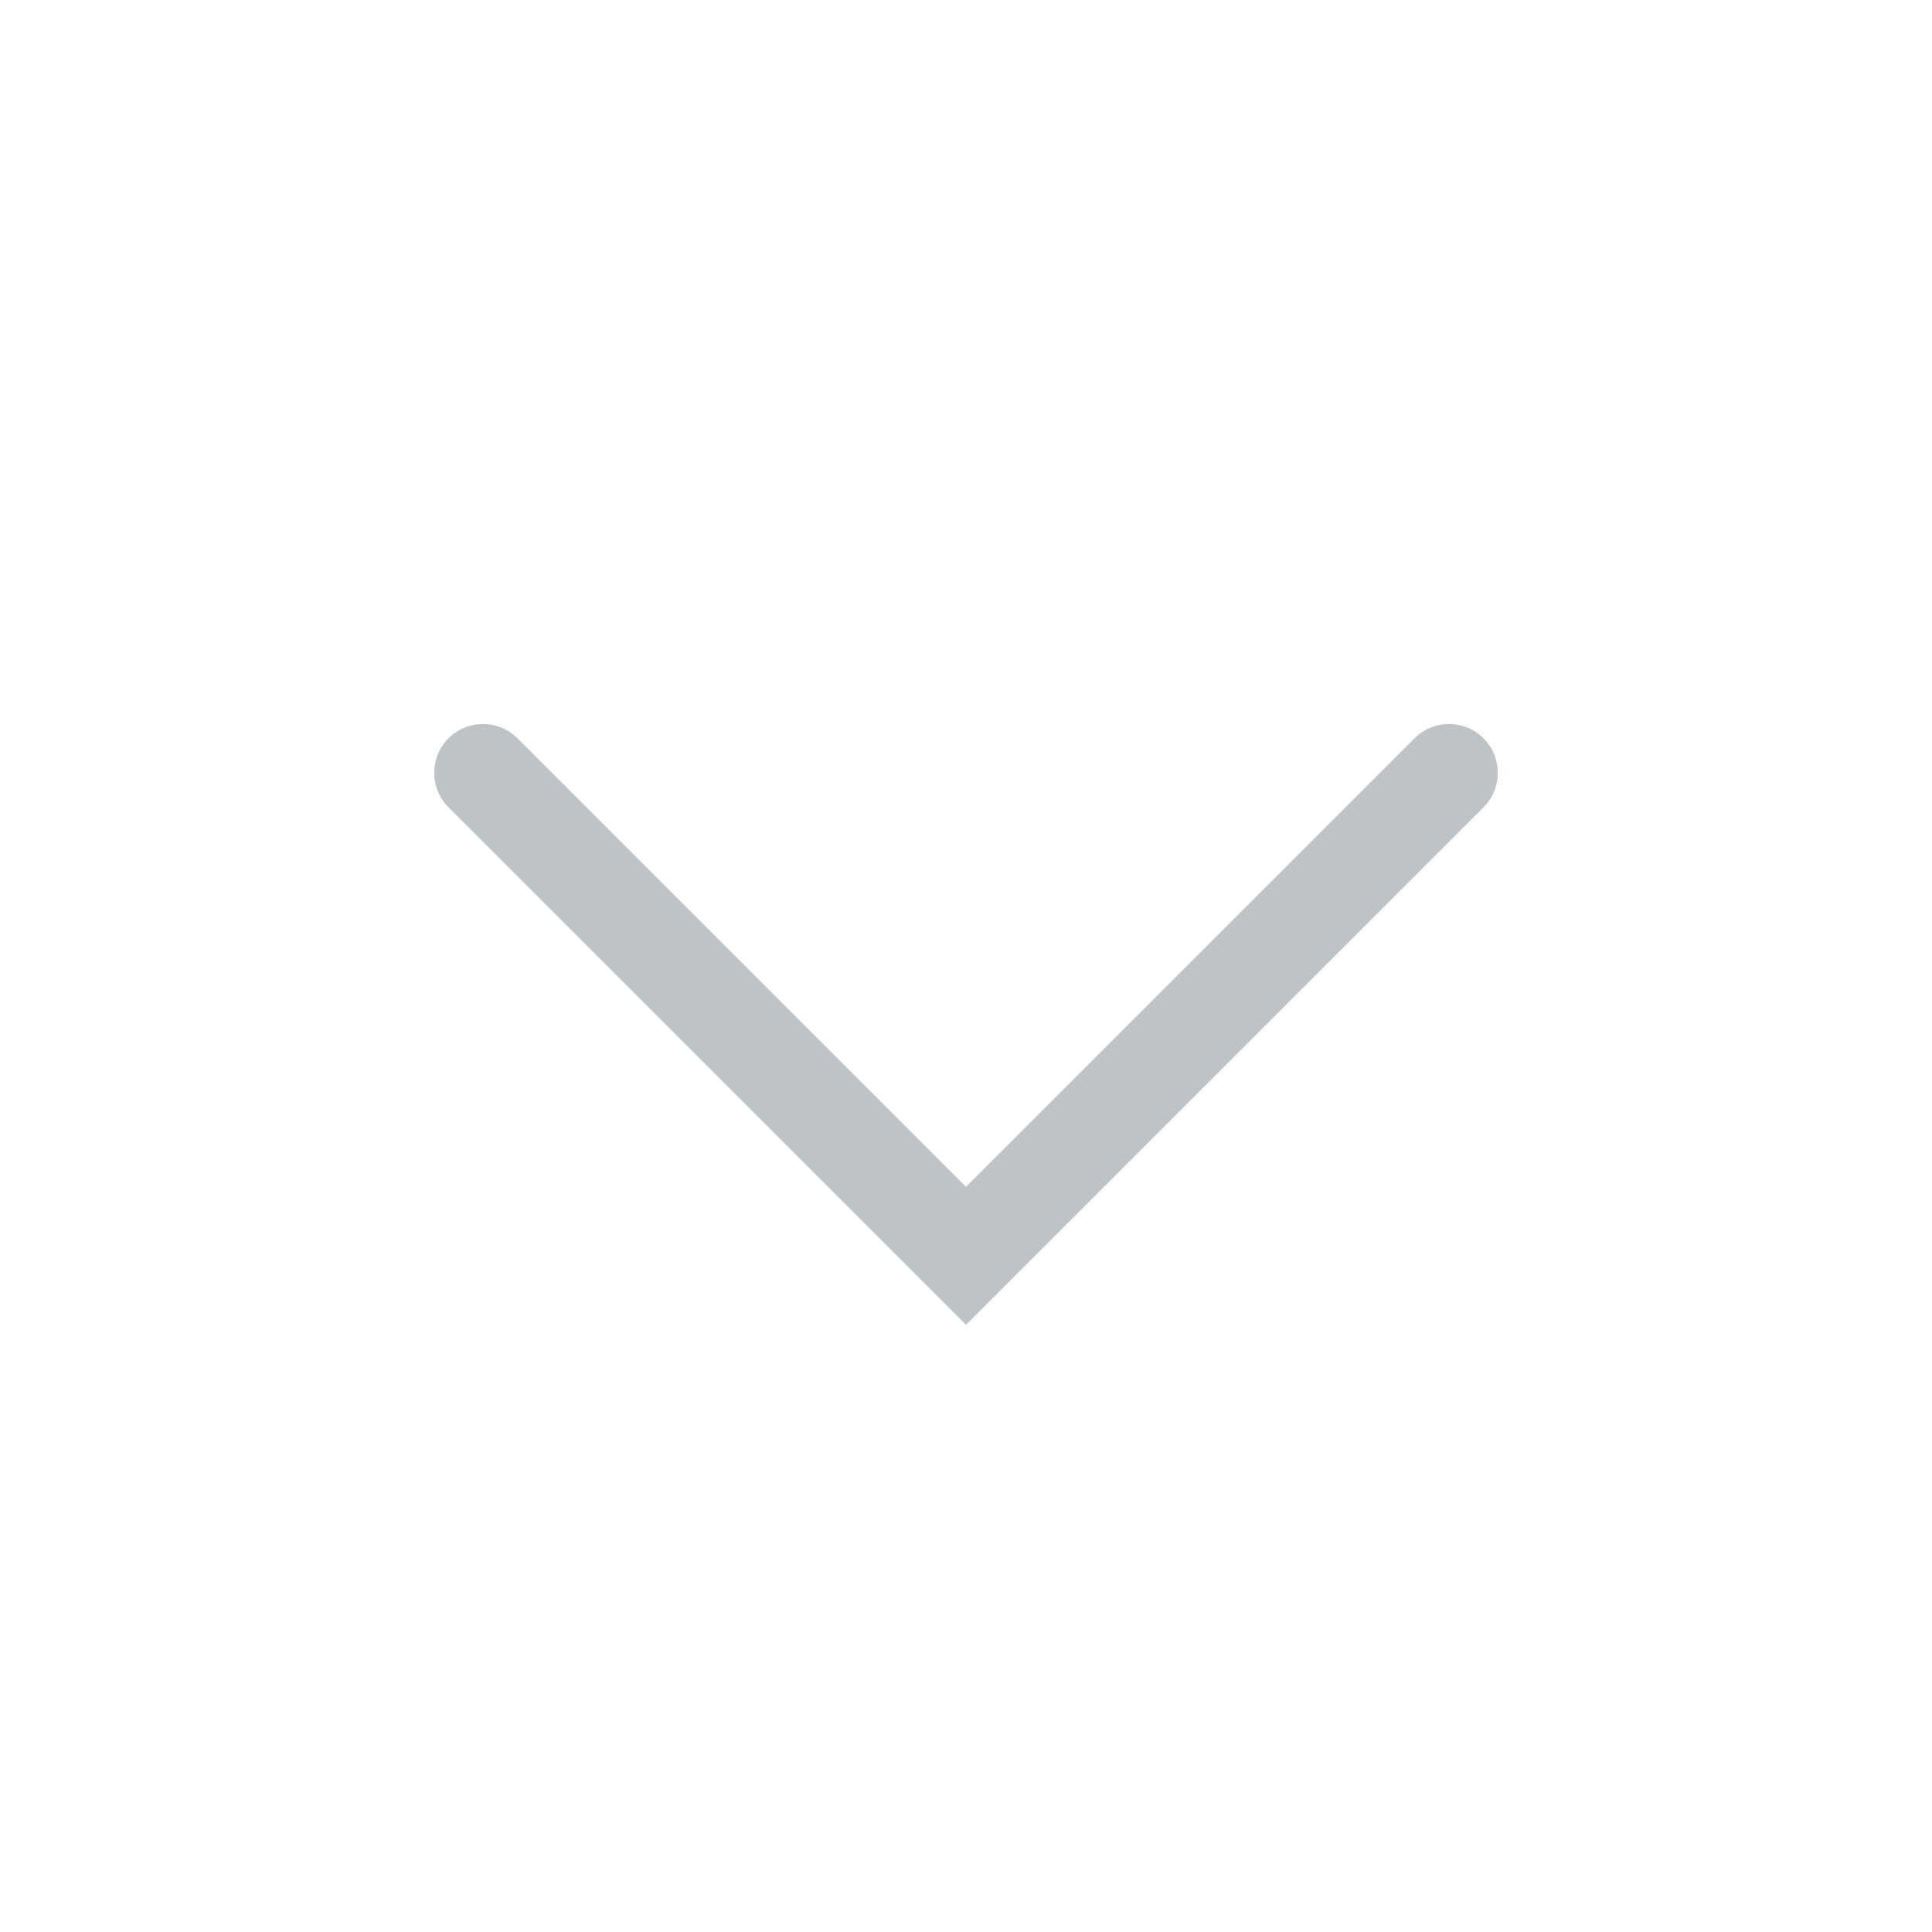
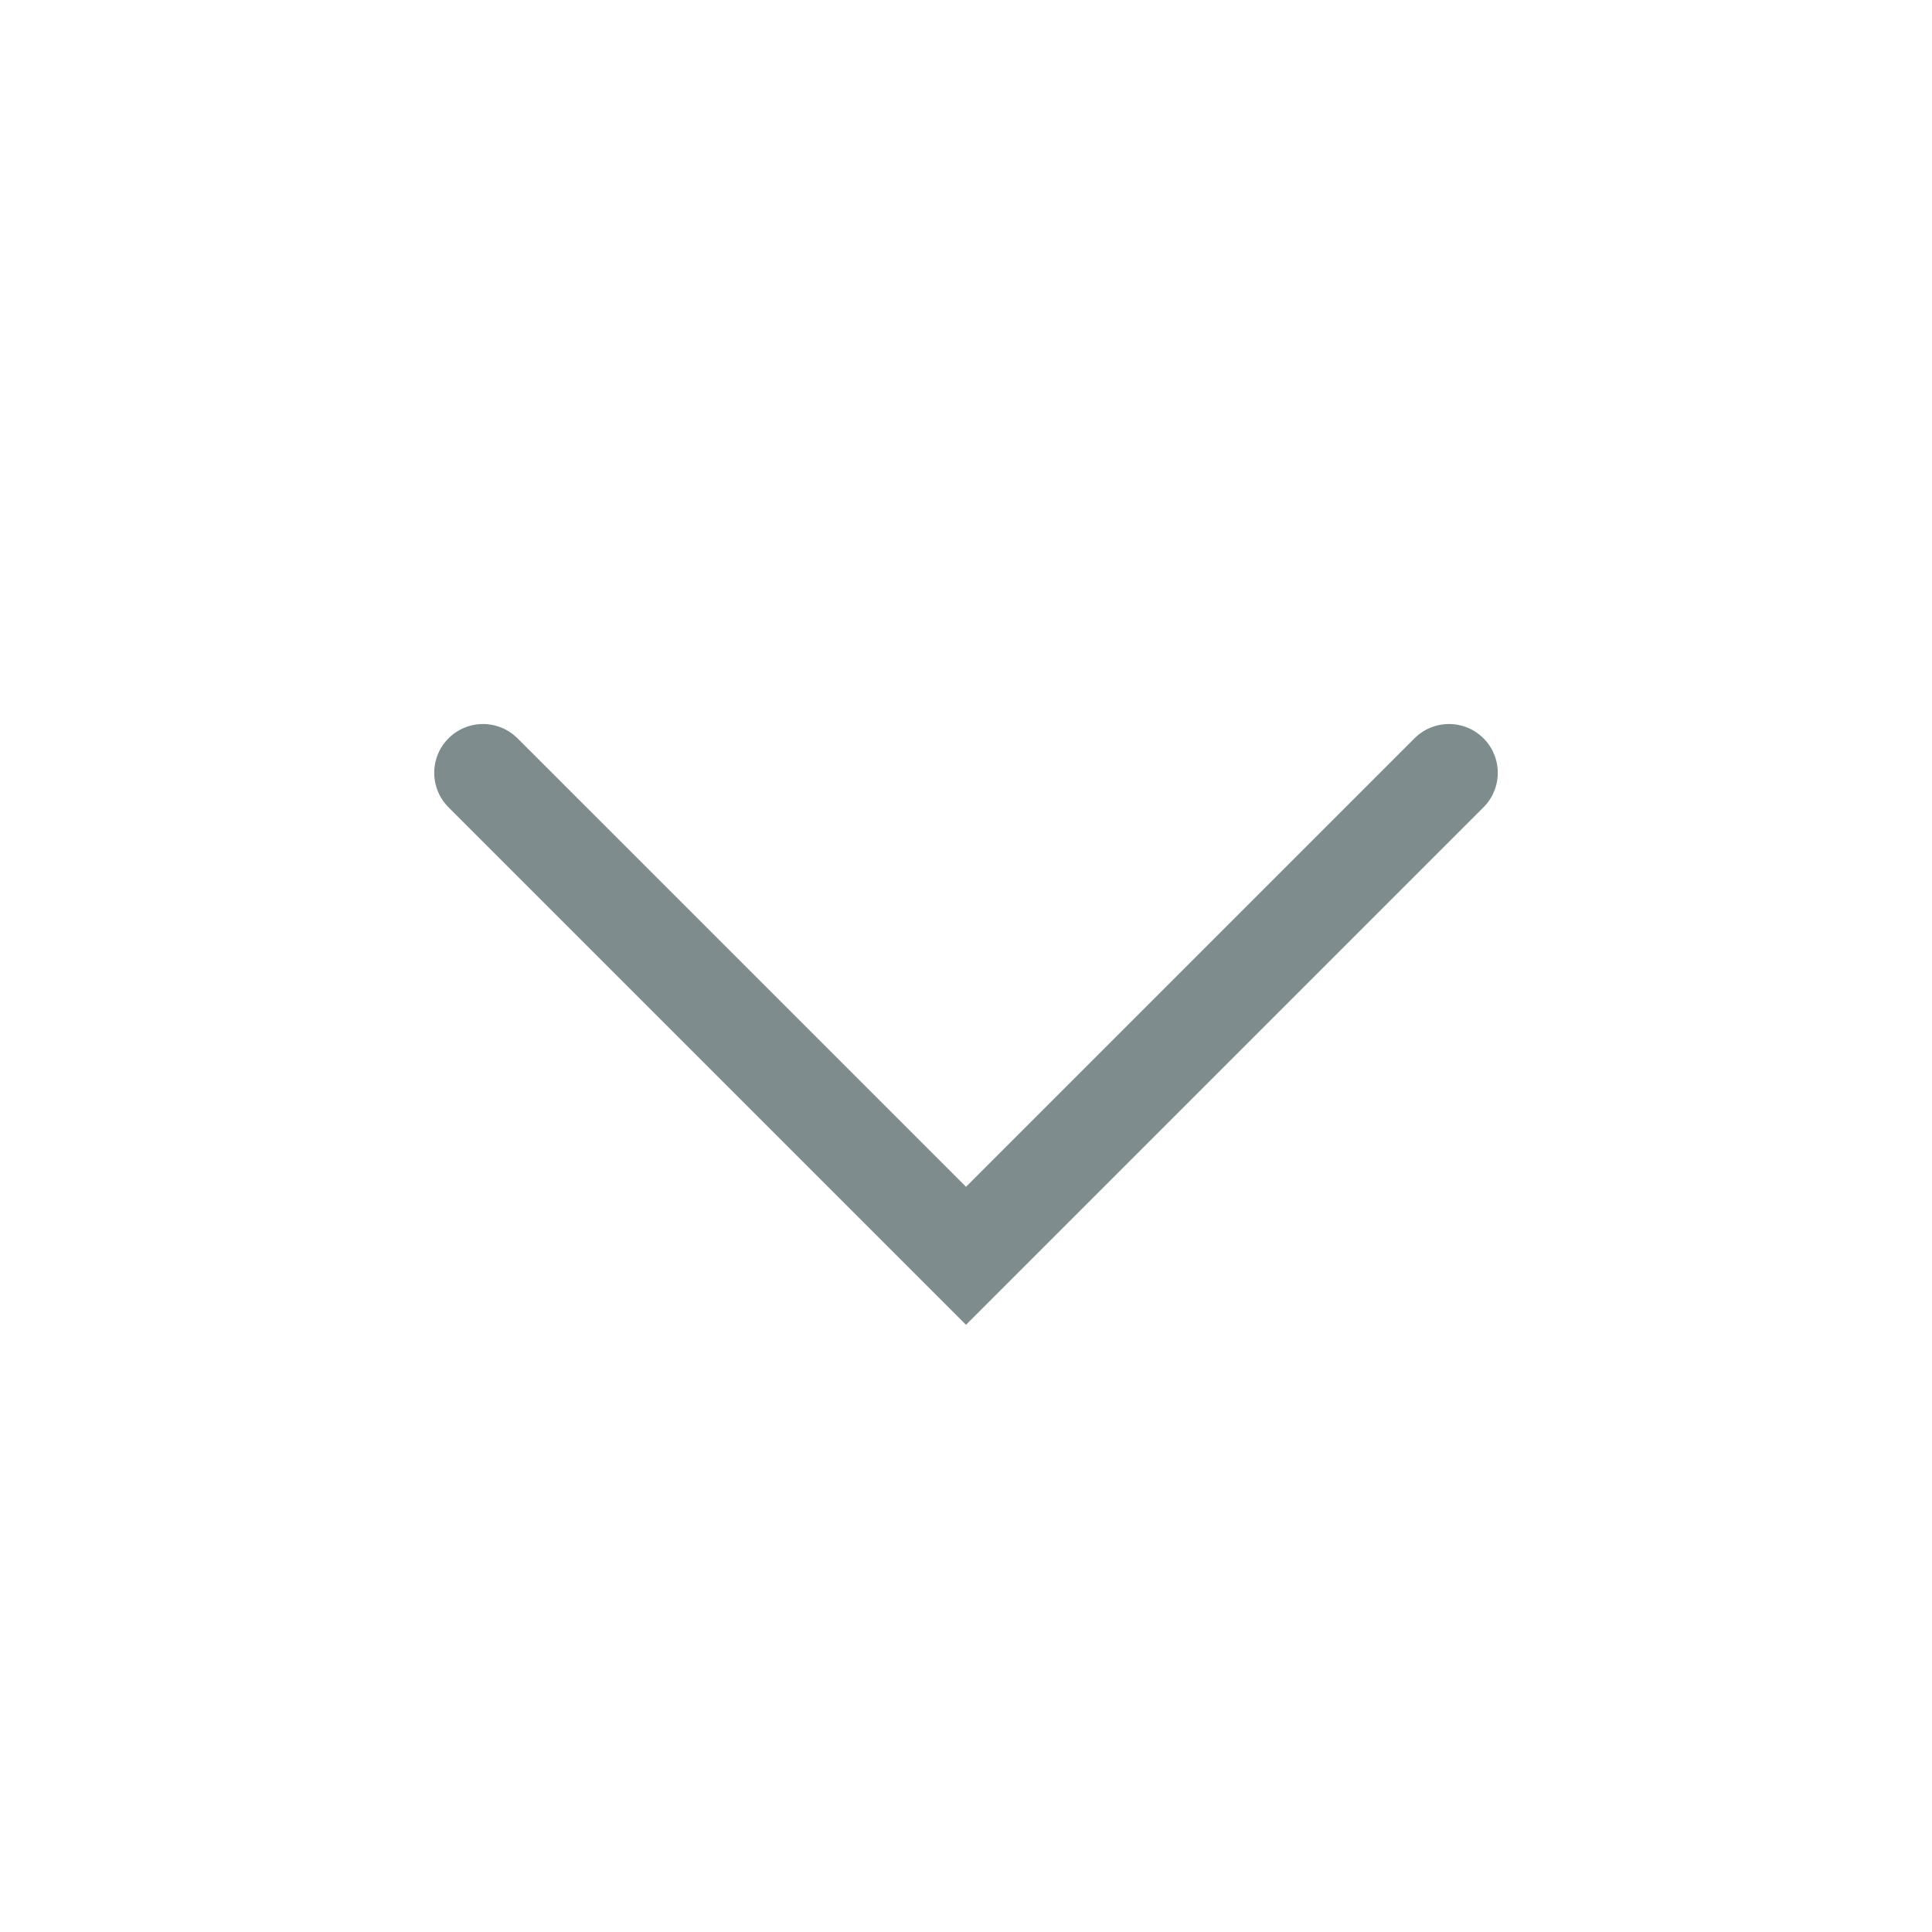
<svg xmlns="http://www.w3.org/2000/svg" viewBox="0 0 50 50" version="1.2" baseProfile="tiny">
  <defs>
</defs>
  <g fill="none" stroke="black" stroke-width="1" fill-rule="evenodd" stroke-linecap="square" stroke-linejoin="bevel">
-     <g fill="none" stroke="#bdc3c7" stroke-opacity="1" stroke-width="1.01" stroke-linecap="round" stroke-linejoin="miter" stroke-miterlimit="2" transform="matrix(2.5,0,0,2.5,2.5,2.5)" font-family="Noto Sans" font-size="10" font-weight="400" font-style="normal">
+     <g fill="none" stroke="#7f8c8d" stroke-opacity="1" stroke-width="1.01" stroke-linecap="round" stroke-linejoin="miter" stroke-miterlimit="2" transform="matrix(2.5,0,0,2.5,2.5,2.5)" font-family="Noto Sans" font-size="10" font-weight="400" font-style="normal">
      <polyline fill="none" vector-effect="none" points="4,7 9,12 14,7 " />
    </g>
    <g fill="none" stroke="#000000" stroke-opacity="1" stroke-width="1" stroke-linecap="square" stroke-linejoin="bevel" transform="matrix(1,0,0,1,0,0)" font-family="Noto Sans" font-size="10" font-weight="400" font-style="normal">
</g>
  </g>
</svg>
